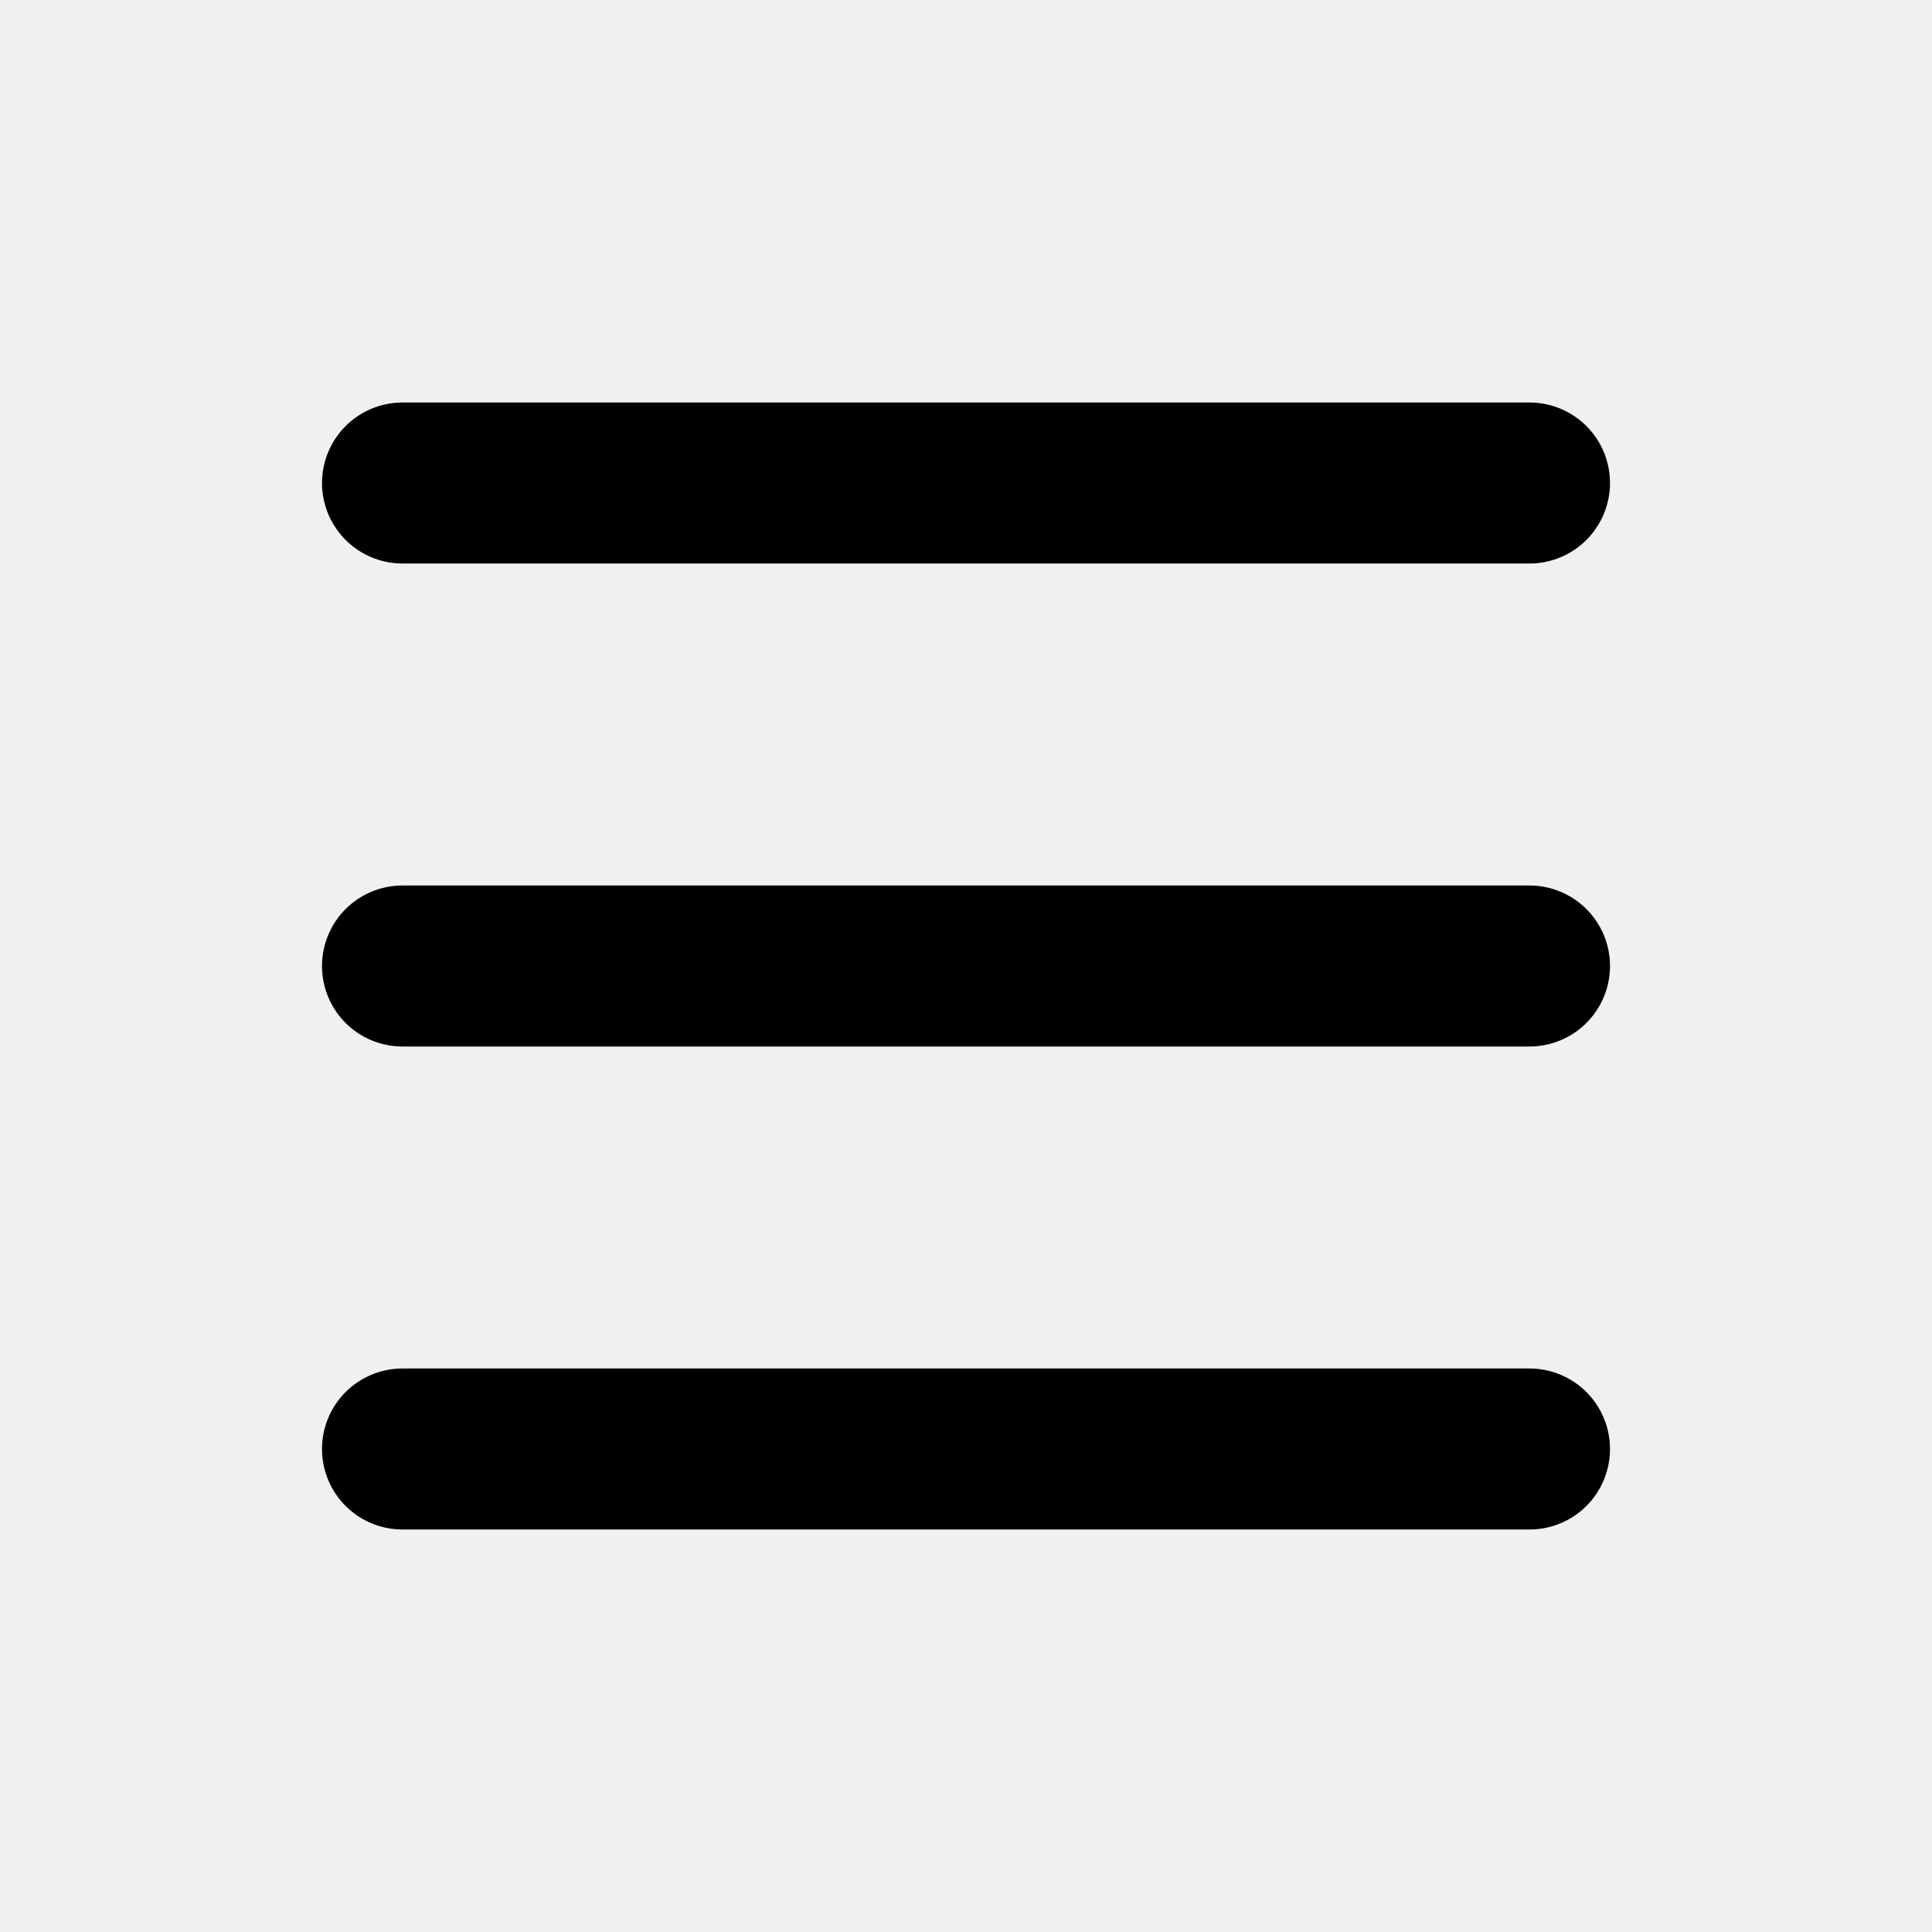
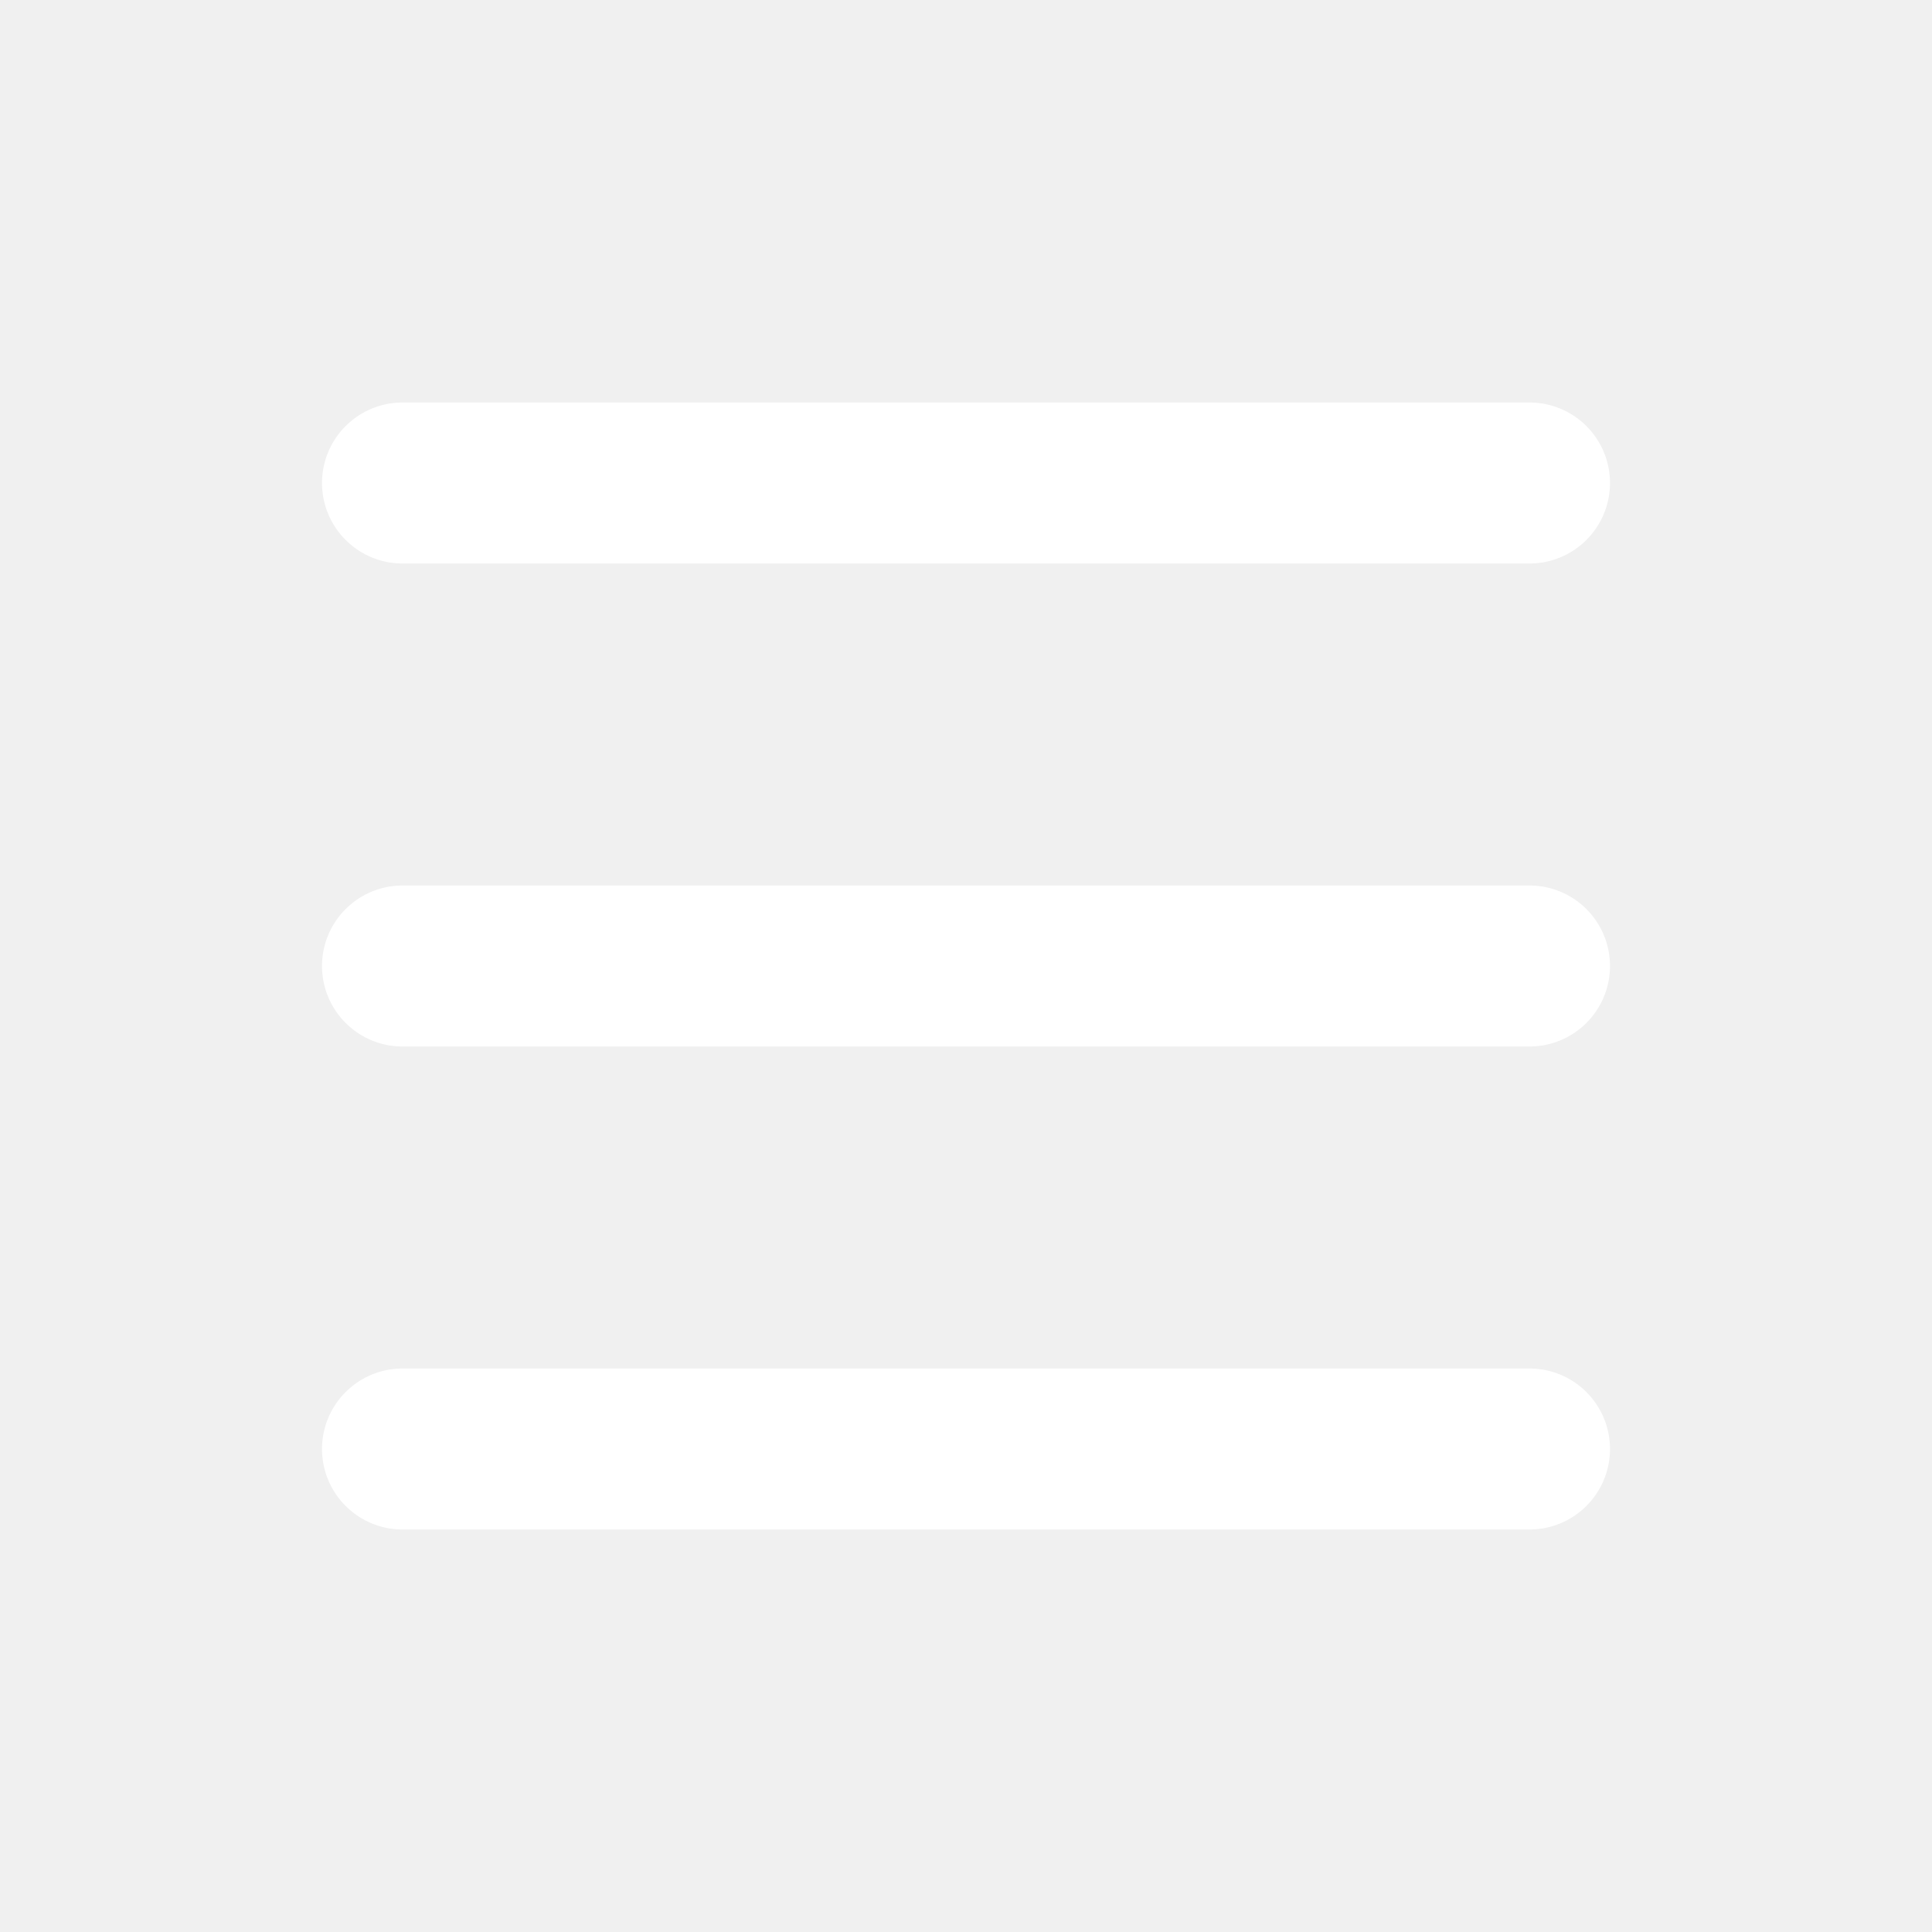
<svg xmlns="http://www.w3.org/2000/svg" viewBox="0 0 48 48" height="48" width="48">
-   <g class="nc-icon-wrapper js-transition-icon js-transition-icon__state" data-effect="scale" data-event="click">
-     <defs>
-       <style>.cls-1,.cls-2{fill:none}.cls-2{stroke:#000;stroke-linecap:round;stroke-linejoin:round;stroke-width:4px}</style>
-     </defs>
-     <path class="cls-1" d="M0 0h48v48H0z" />
-     <g id="icon">
-       <path class="cls-2" d="M10 12h28M10 24h28M10 36h28" />
+   <g class="nc-icon-wrapper js-transition-icon" data-effect="scale" data-event="click">
+     <g class="js-transition-icon__state">
+       <defs>
+         <style>.cls-1,.cls-2{fill:none;}.cls-2{stroke:#000;stroke-linecap:round;stroke-linejoin:round;stroke-width:4px;}</style>
+       </defs>
+       <g>
+         <rect class="cls-1" width="48" height="48" />
+         <g id="icon">
+           <line class="cls-2" x1="10" y1="12" x2="38" y2="12" />
+           <line class="cls-2" x1="10" y1="24" x2="38" y2="24" />
+           <line class="cls-2" x1="10" y1="36" x2="38" y2="36" />
+         </g>
+       </g>
+     </g>
+     <g class="js-transition-icon__state" aria-hidden="true" style="display: none;">
+       <defs>
+         <style>.cls-1,.cls-2{fill:none;}.cls-2{stroke:#fff;stroke-linecap:round;stroke-linejoin:round;stroke-width:4px;}</style>
+       </defs>
+       <g>
+         <g>
+           <rect class="cls-1" width="48" height="48" />
+         </g>
+         <g id="icon">
+           <line class="cls-2" x1="12.13" y1="12.63" x2="36.13" y2="36.13" />
+           <line class="cls-2" x1="12.38" y1="36.38" x2="35.88" y2="12.38" />
+         </g>
+       </g>
    </g>
  </g>
-   <style>svg{cursor:pointer}</style>
+   <style>svg{cursor: pointer;}</style>
</svg>
